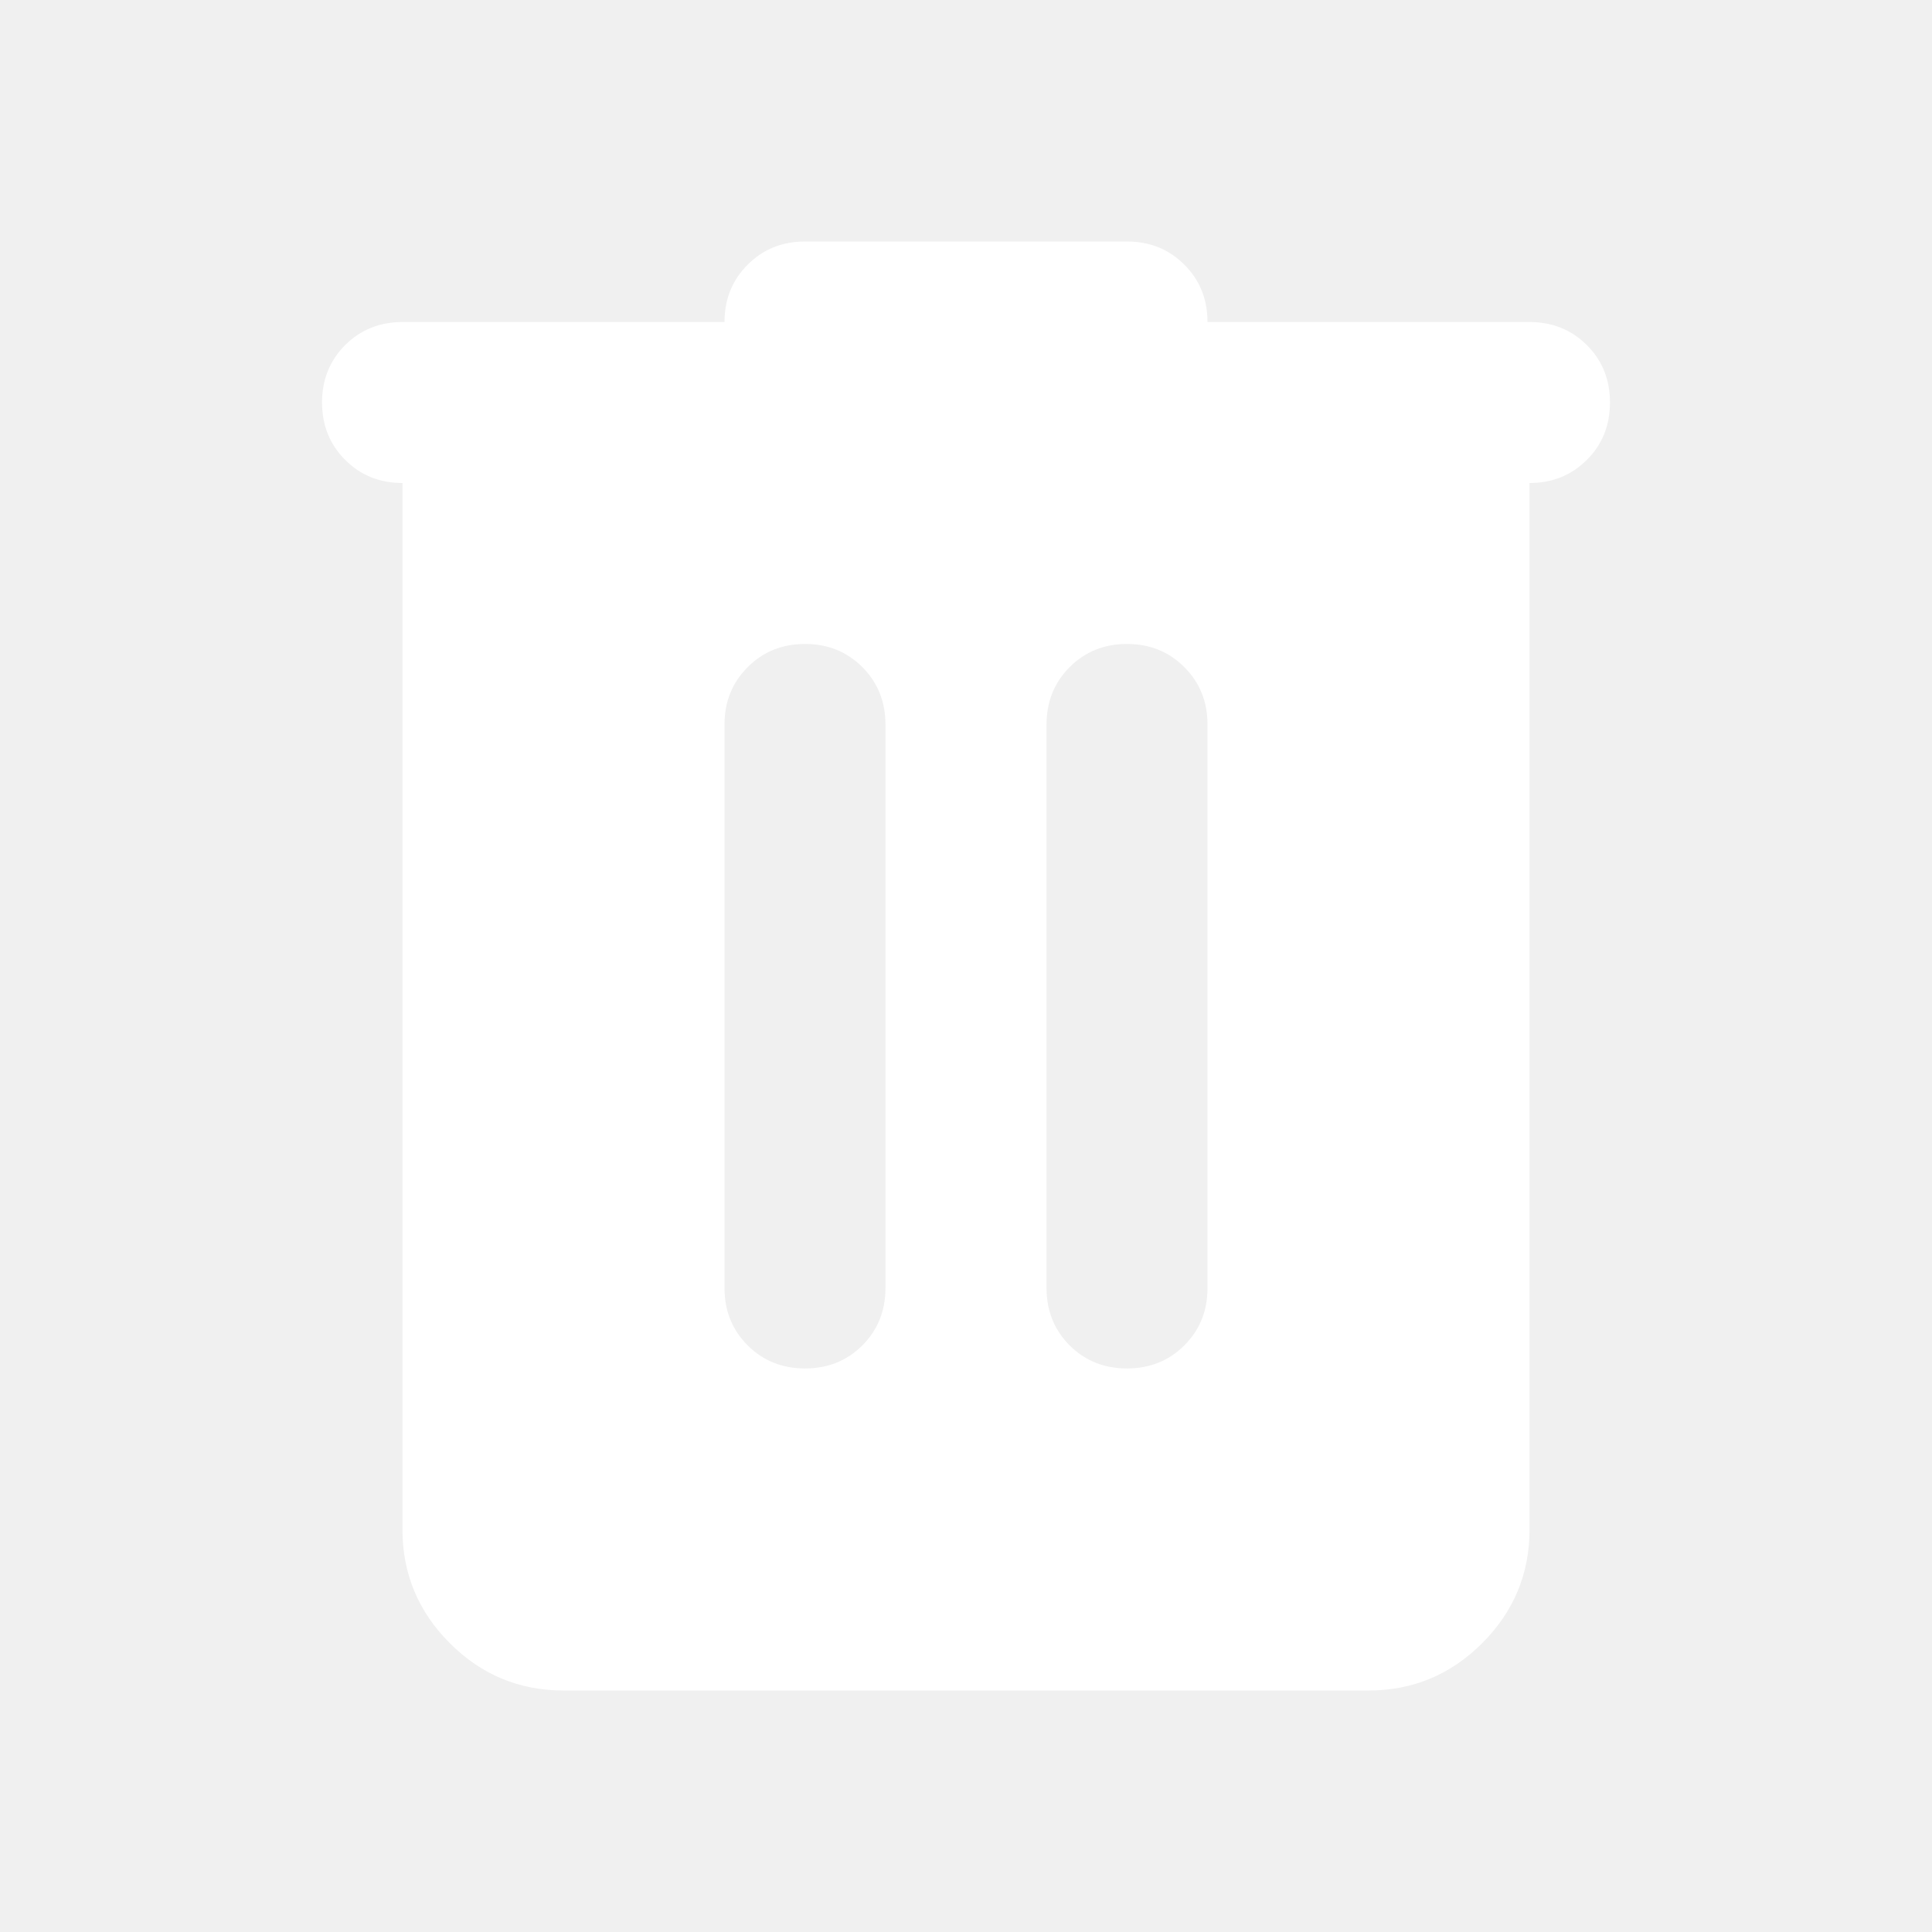
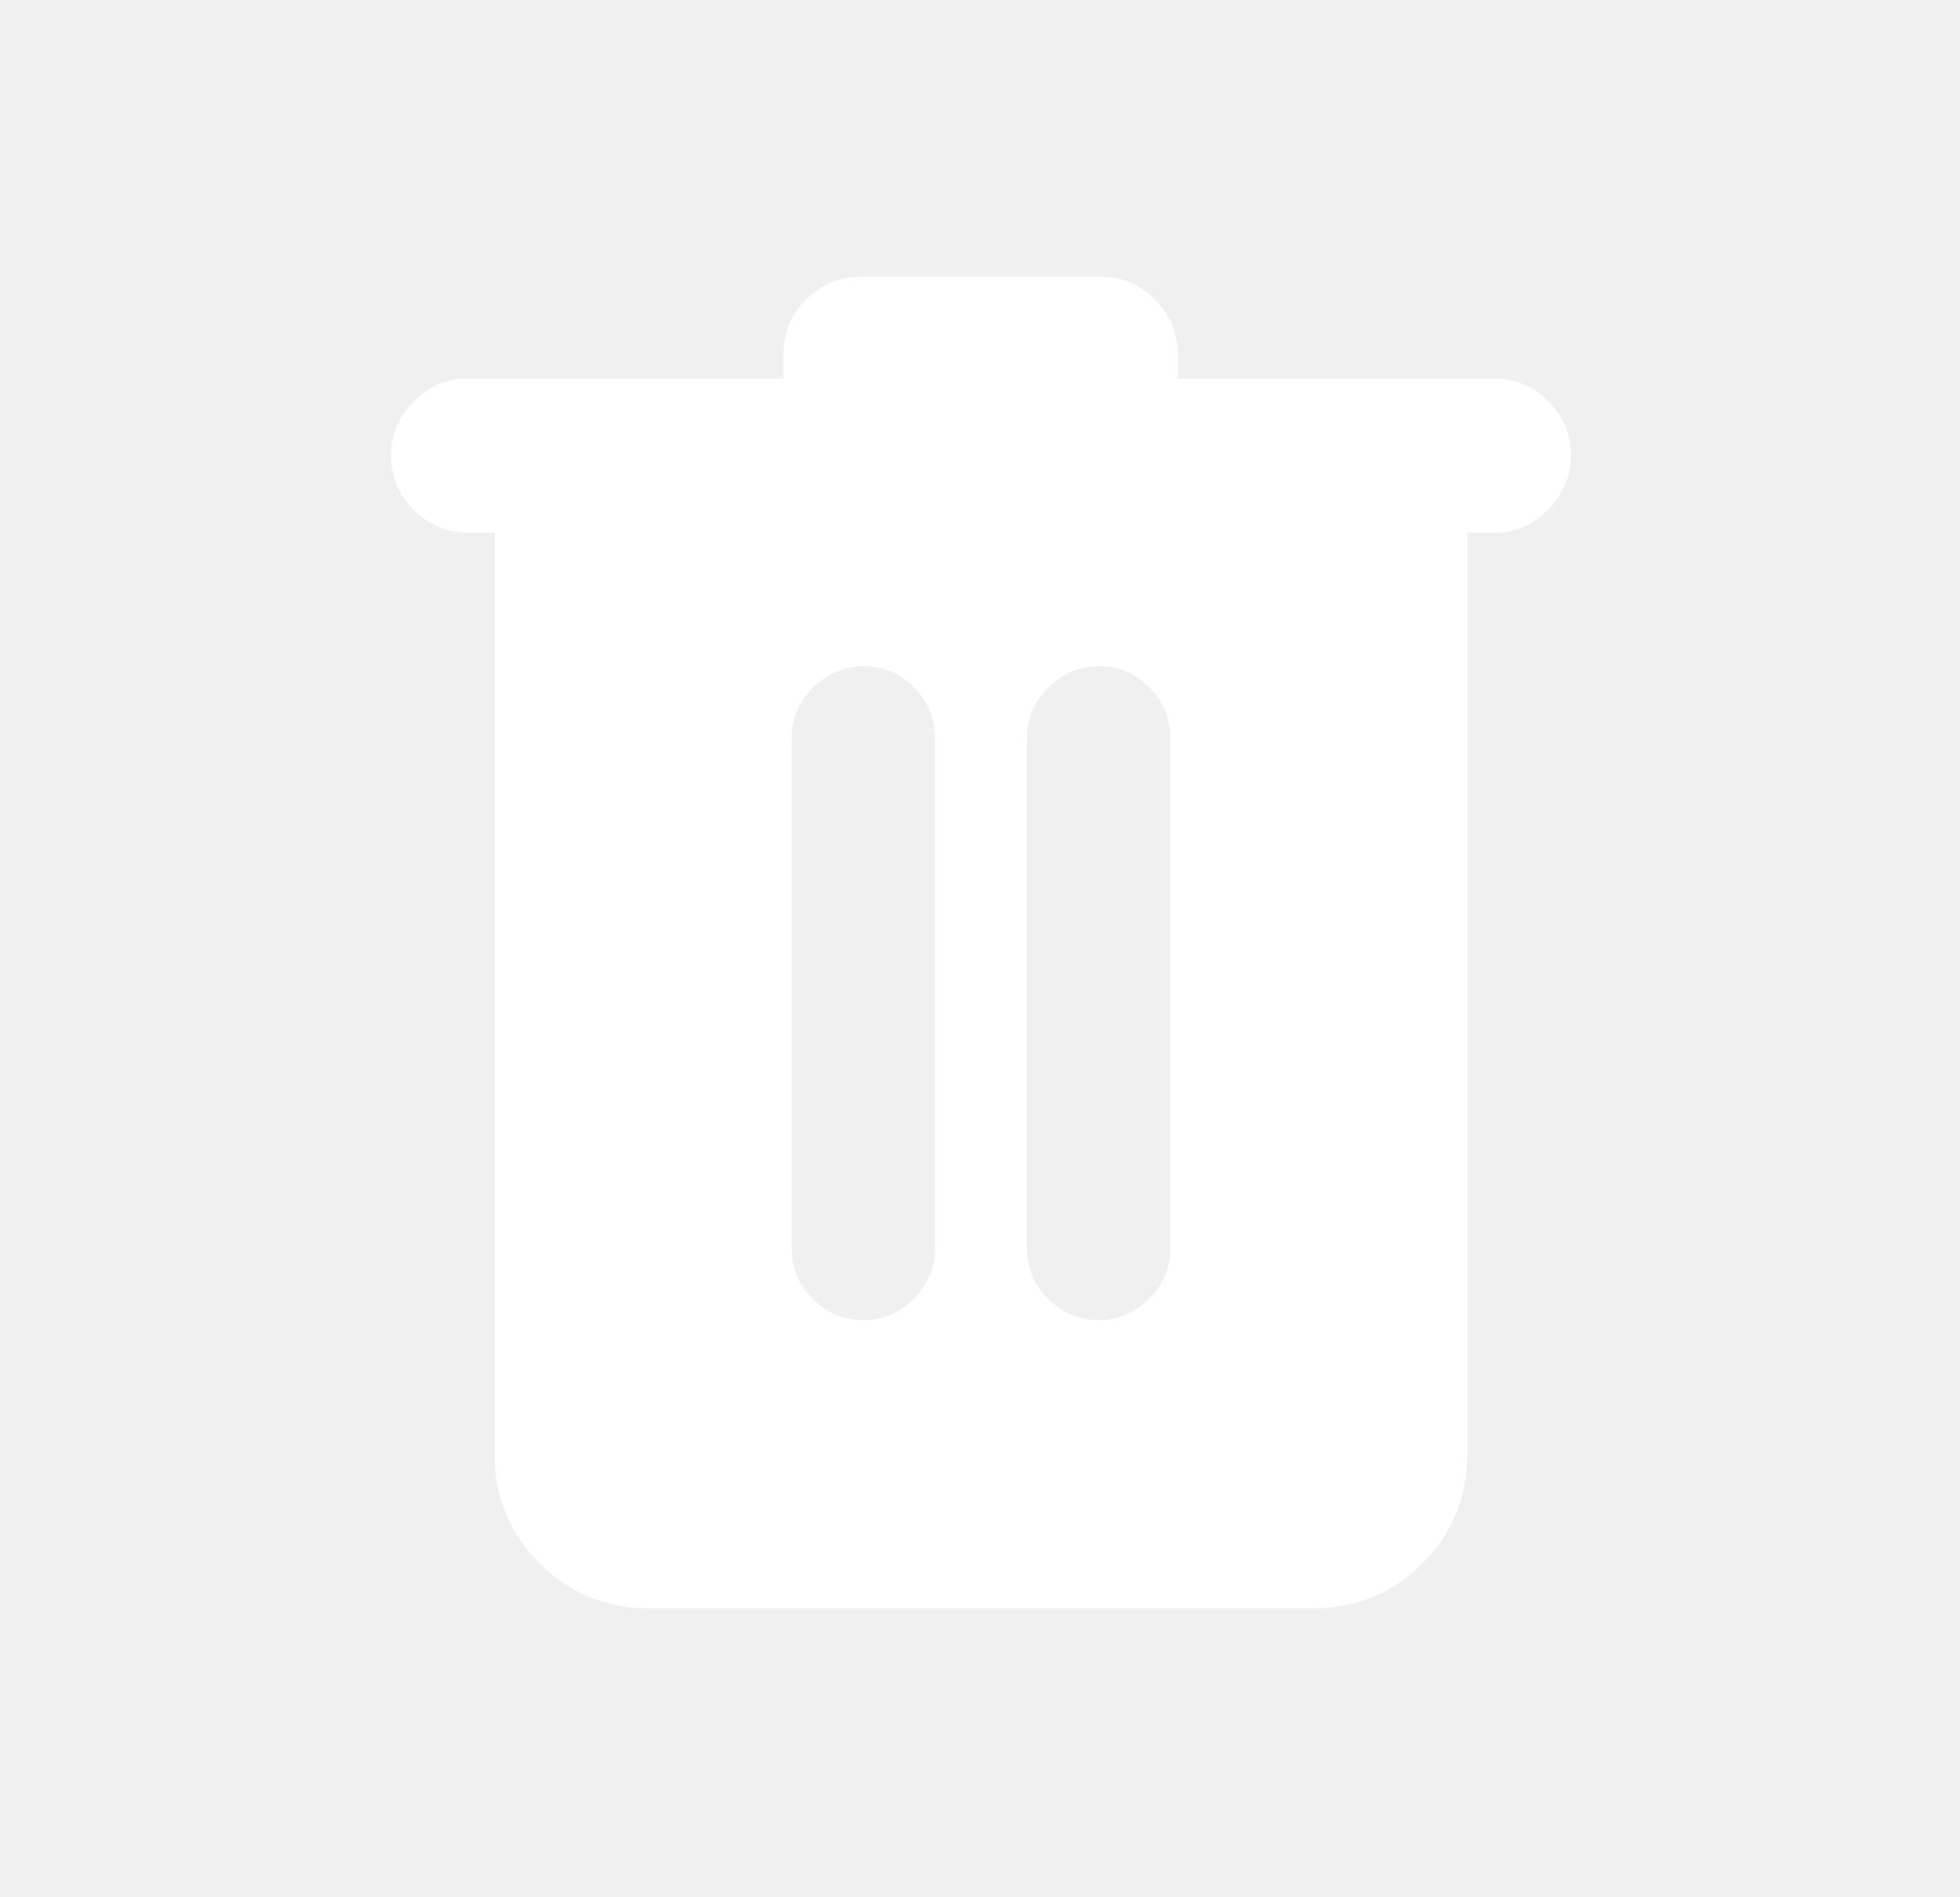
- <svg xmlns="http://www.w3.org/2000/svg" width="16" height="16" viewBox="0 0 16 16" fill="none">
+ <svg xmlns="http://www.w3.org/2000/svg" width="31" height="30" viewBox="0 0 31 30" fill="none">
  <g id="delete">
-     <mask id="mask0_2516_11138" style="mask-type:alpha" maskUnits="userSpaceOnUse" x="0" y="0" width="16" height="16">
-       <rect id="Bounding box" width="16" height="16" fill="#D9D9D9" />
+     <mask id="mask0_3371_9749" style="mask-type:alpha" maskUnits="userSpaceOnUse" x="0" y="0" width="31" height="30">
+       <rect id="Bounding box" x="0.5" width="30" height="30" fill="#D9D9D9" />
    </mask>
-     <g mask="url(#mask0_2516_11138)">
-       <path id="delete_2" d="M4.667 14C4.3 14 3.986 13.869 3.725 13.608C3.464 13.347 3.333 13.033 3.333 12.667V4C3.144 4 2.986 3.936 2.858 3.808C2.731 3.681 2.667 3.522 2.667 3.333C2.667 3.144 2.731 2.986 2.858 2.858C2.986 2.731 3.144 2.667 3.333 2.667H6C6 2.478 6.064 2.319 6.192 2.192C6.319 2.064 6.478 2 6.667 2H9.333C9.522 2 9.681 2.064 9.808 2.192C9.936 2.319 10 2.478 10 2.667H12.667C12.856 2.667 13.014 2.731 13.142 2.858C13.27 2.986 13.333 3.144 13.333 3.333C13.333 3.522 13.27 3.681 13.142 3.808C13.014 3.936 12.856 4 12.667 4V12.667C12.667 13.033 12.536 13.347 12.275 13.608C12.014 13.869 11.7 14 11.333 14H4.667ZM6 10.667C6 10.856 6.064 11.014 6.192 11.142C6.319 11.269 6.478 11.333 6.667 11.333C6.856 11.333 7.014 11.269 7.142 11.142C7.269 11.014 7.333 10.856 7.333 10.667V6C7.333 5.811 7.269 5.653 7.142 5.525C7.014 5.397 6.856 5.333 6.667 5.333C6.478 5.333 6.319 5.397 6.192 5.525C6.064 5.653 6 5.811 6 6V10.667ZM8.667 10.667C8.667 10.856 8.731 11.014 8.858 11.142C8.986 11.269 9.144 11.333 9.333 11.333C9.522 11.333 9.681 11.269 9.808 11.142C9.936 11.014 10 10.856 10 10.667V6C10 5.811 9.936 5.653 9.808 5.525C9.681 5.397 9.522 5.333 9.333 5.333C9.144 5.333 8.986 5.397 8.858 5.525C8.731 5.653 8.667 5.811 8.667 6V10.667Z" fill="white" />
+     <g mask="url(#mask0_3371_9749)">
+       <path id="delete_2" d="M10.262 25.441C9.585 25.441 9.01 25.204 8.535 24.73C8.061 24.256 7.824 23.68 7.824 23.003V8.425H7.402C7.07 8.425 6.784 8.306 6.544 8.067C6.304 7.828 6.184 7.544 6.184 7.213C6.184 6.883 6.304 6.596 6.544 6.352C6.784 6.109 7.07 5.988 7.402 5.988H12.391V5.597C12.391 5.265 12.511 4.979 12.751 4.738C12.991 4.498 13.277 4.378 13.61 4.378H17.407C17.739 4.378 18.026 4.498 18.266 4.738C18.506 4.979 18.626 5.265 18.626 5.597V5.988H23.629C23.962 5.988 24.248 6.107 24.488 6.346C24.728 6.585 24.848 6.87 24.848 7.2C24.848 7.53 24.728 7.817 24.488 8.061C24.248 8.304 23.962 8.425 23.629 8.425H23.207V22.99C23.207 23.682 22.97 24.263 22.496 24.734C22.022 25.205 21.447 25.441 20.77 25.441H10.262ZM13.652 20.883C13.957 20.883 14.223 20.771 14.449 20.548C14.675 20.326 14.788 20.061 14.788 19.753V11.668C14.788 11.36 14.677 11.095 14.456 10.873C14.234 10.65 13.971 10.539 13.665 10.539C13.36 10.539 13.093 10.65 12.864 10.873C12.636 11.095 12.522 11.36 12.522 11.668V19.753C12.522 20.061 12.634 20.326 12.858 20.548C13.082 20.771 13.346 20.883 13.652 20.883ZM17.374 20.883C17.68 20.883 17.945 20.771 18.171 20.548C18.397 20.326 18.509 20.061 18.509 19.753V11.668C18.509 11.36 18.399 11.095 18.178 10.873C17.956 10.65 17.693 10.539 17.387 10.539C17.082 10.539 16.815 10.65 16.586 10.873C16.358 11.095 16.244 11.36 16.244 11.668V19.753C16.244 20.061 16.356 20.326 16.58 20.548C16.804 20.771 17.069 20.883 17.374 20.883Z" fill="white" />
    </g>
  </g>
</svg>
